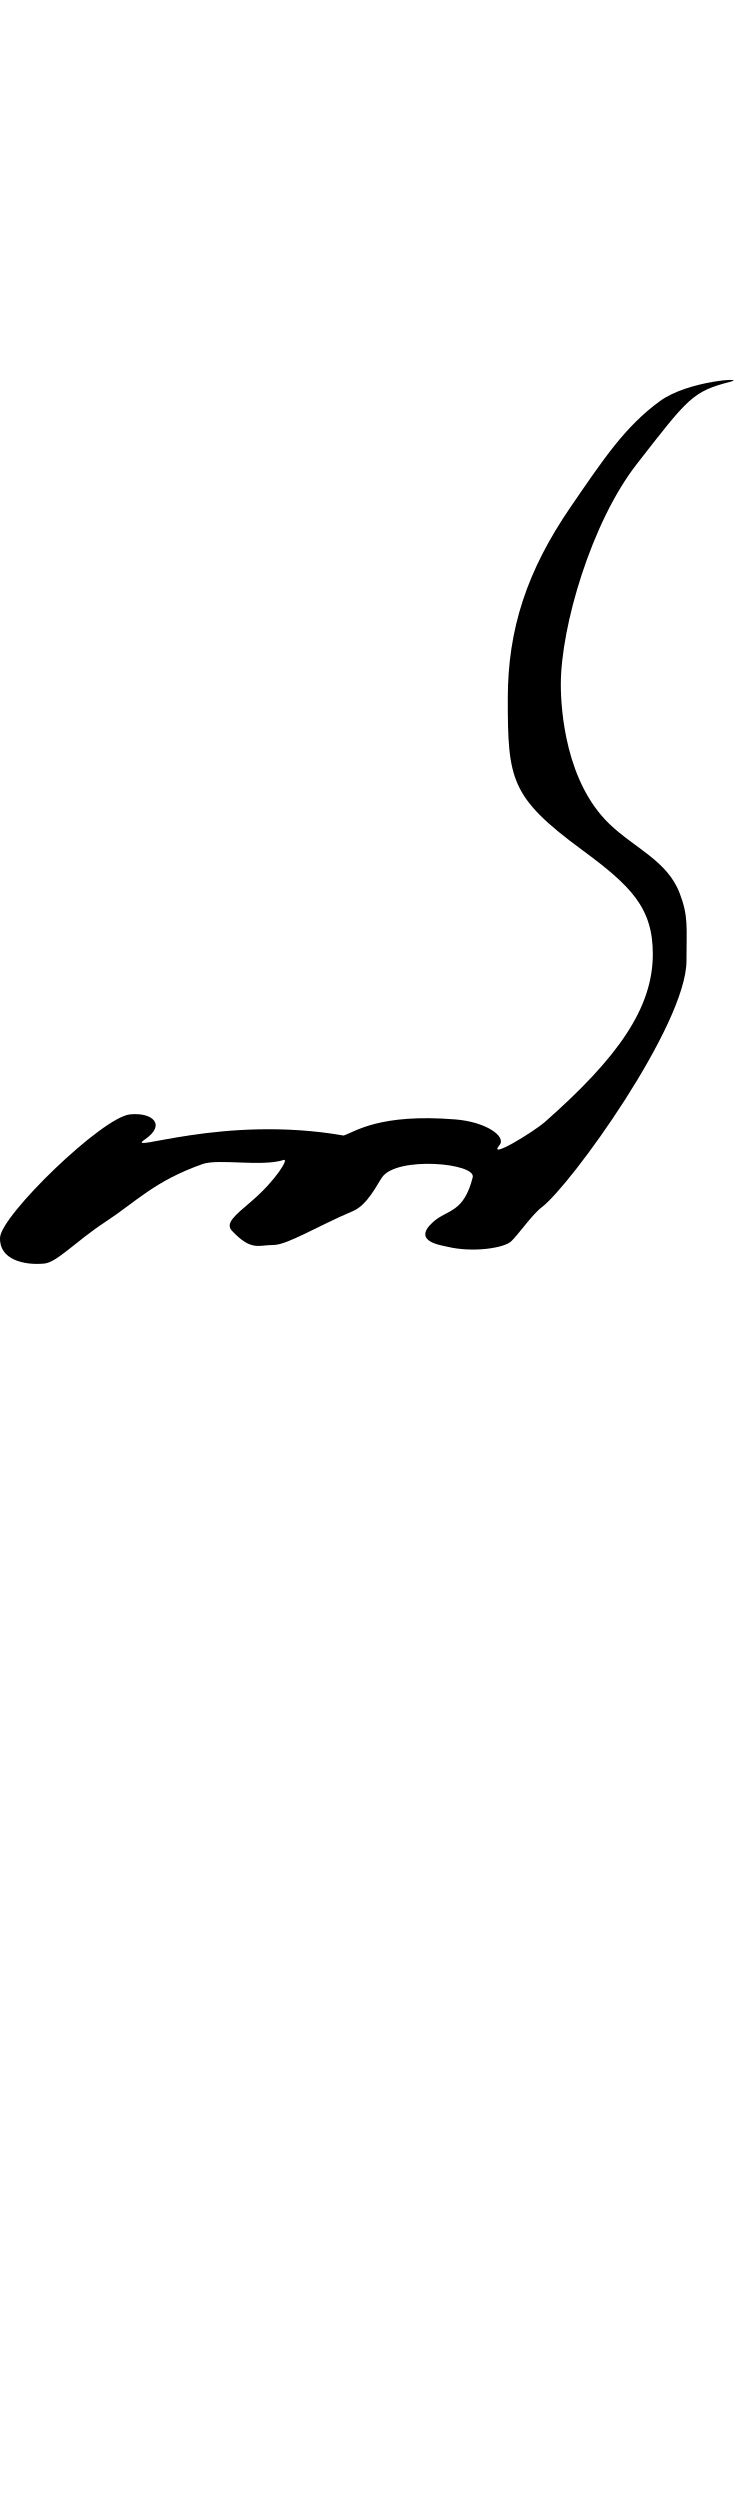
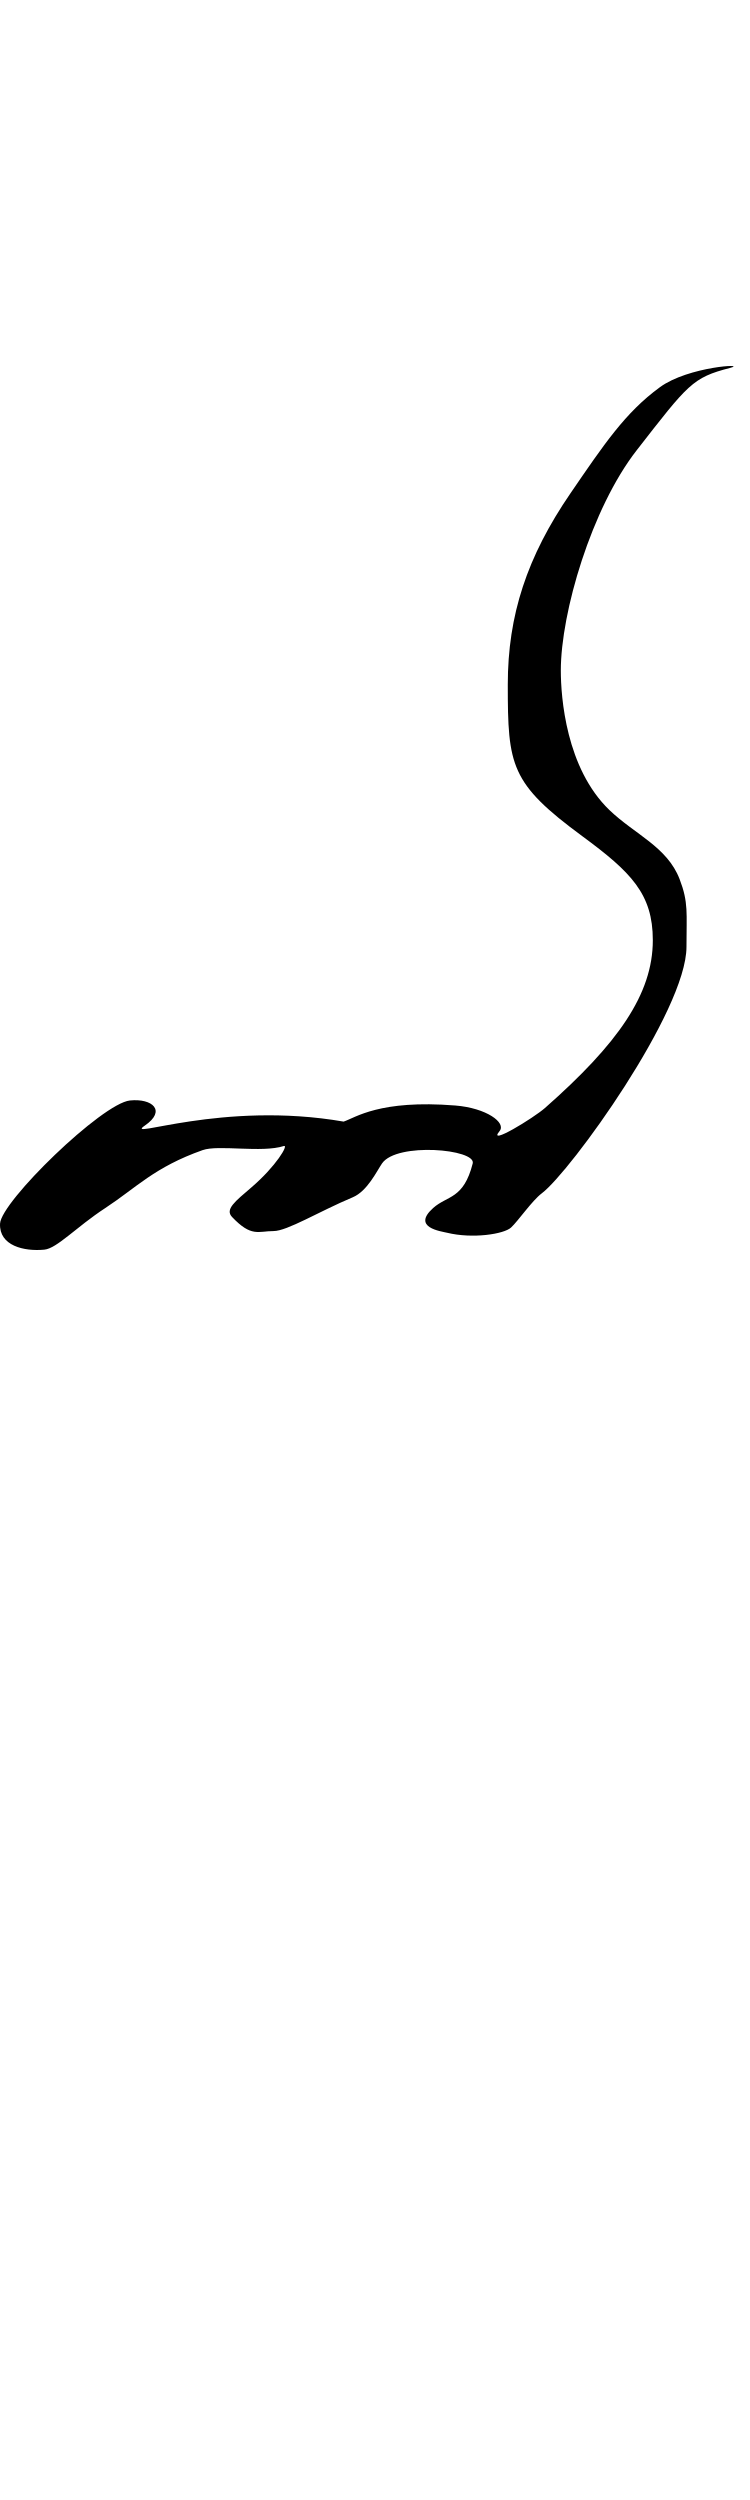
<svg xmlns="http://www.w3.org/2000/svg" width="42" height="140" viewBox="0 0 42 140" fill="none">
-   <path d="M7.277 62.406C8.528 62.277 9.336 62.974 8.107 63.814C6.878 64.655 12.441 62.406 19.243 63.59C19.903 63.372 21.244 62.349 25.493 62.687C27.238 62.826 28.364 63.651 27.976 64.12C27.25 64.997 29.89 63.381 30.519 62.826C34.596 59.233 36.558 56.458 36.558 53.43C36.558 50.84 35.343 49.619 32.615 47.61C28.58 44.64 28.436 43.666 28.436 39.118C28.436 35.23 29.51 31.958 31.952 28.395C33.808 25.687 35.006 23.884 36.959 22.459C38.55 21.3 41.916 21.117 40.885 21.383C38.771 21.928 38.543 22.284 35.65 26C33.125 29.244 31.406 35.079 31.406 38.332C31.406 39.81 31.693 43.803 34.13 46.145C35.544 47.503 37.362 48.201 38.057 50.009C38.561 51.317 38.443 51.915 38.443 53.801C38.443 57.395 31.949 66.391 30.34 67.605C29.793 68.018 29.017 69.154 28.618 69.522C28.22 69.89 26.472 70.164 25.039 69.814C24.7 69.732 23.035 69.522 24.258 68.427C25.052 67.716 25.962 67.948 26.472 65.932C26.675 65.131 22.219 64.731 21.394 65.932C21.104 66.353 20.573 67.483 19.756 67.826C17.847 68.628 16.087 69.719 15.316 69.719C14.461 69.719 14.084 70.079 12.995 68.93C12.589 68.502 13.158 68.063 14.084 67.269C15.466 66.084 16.183 64.864 15.894 64.956C14.656 65.355 12.241 64.871 11.347 65.186C8.647 66.14 7.633 67.291 5.9 68.427C4.253 69.506 3.19 70.692 2.481 70.76C1.349 70.868 -0.052 70.544 0.002 69.305C0.055 68.065 5.714 62.568 7.277 62.406Z" fill="black" />
+   <path d="M7.277 61.627C8.528 61.498 9.336 62.194 8.107 63.035C6.878 63.876 12.441 61.627 19.243 62.81C19.903 62.593 21.244 61.569 25.493 61.908C27.238 62.047 28.364 62.872 27.976 63.341C27.25 64.218 29.89 62.602 30.519 62.047C34.596 58.453 36.558 55.678 36.558 52.651C36.558 50.06 35.343 48.84 32.615 46.831C28.58 43.861 28.436 42.887 28.436 38.338C28.436 34.451 29.51 31.179 31.952 27.616C33.808 24.908 35.006 23.105 36.959 21.68C38.55 20.52 41.916 20.337 40.885 20.603C38.771 21.149 38.543 21.505 35.65 25.221C33.125 28.465 31.406 34.3 31.406 37.553C31.406 39.031 31.693 43.024 34.13 45.365C35.544 46.724 37.362 47.422 38.057 49.23C38.561 50.538 38.443 51.136 38.443 53.022C38.443 56.615 31.949 65.612 30.34 66.826C29.793 67.238 29.017 68.375 28.618 68.743C28.22 69.11 26.472 69.384 25.039 69.035C24.7 68.952 23.035 68.743 24.258 67.648C25.052 66.937 25.962 67.169 26.472 65.152C26.675 64.352 22.219 63.952 21.394 65.152C21.104 65.574 20.573 66.704 19.756 67.047C17.847 67.849 16.087 68.94 15.316 68.94C14.461 68.94 14.084 69.299 12.995 68.151C12.589 67.723 13.158 67.284 14.084 66.49C15.466 65.304 16.183 64.084 15.894 64.177C14.656 64.575 12.241 64.091 11.347 64.407C8.647 65.361 7.633 66.511 5.9 67.648C4.253 68.727 3.19 69.913 2.481 69.981C1.349 70.089 -0.052 69.765 0.002 68.526C0.055 67.286 5.714 61.789 7.277 61.627Z" fill="black" />
</svg>
